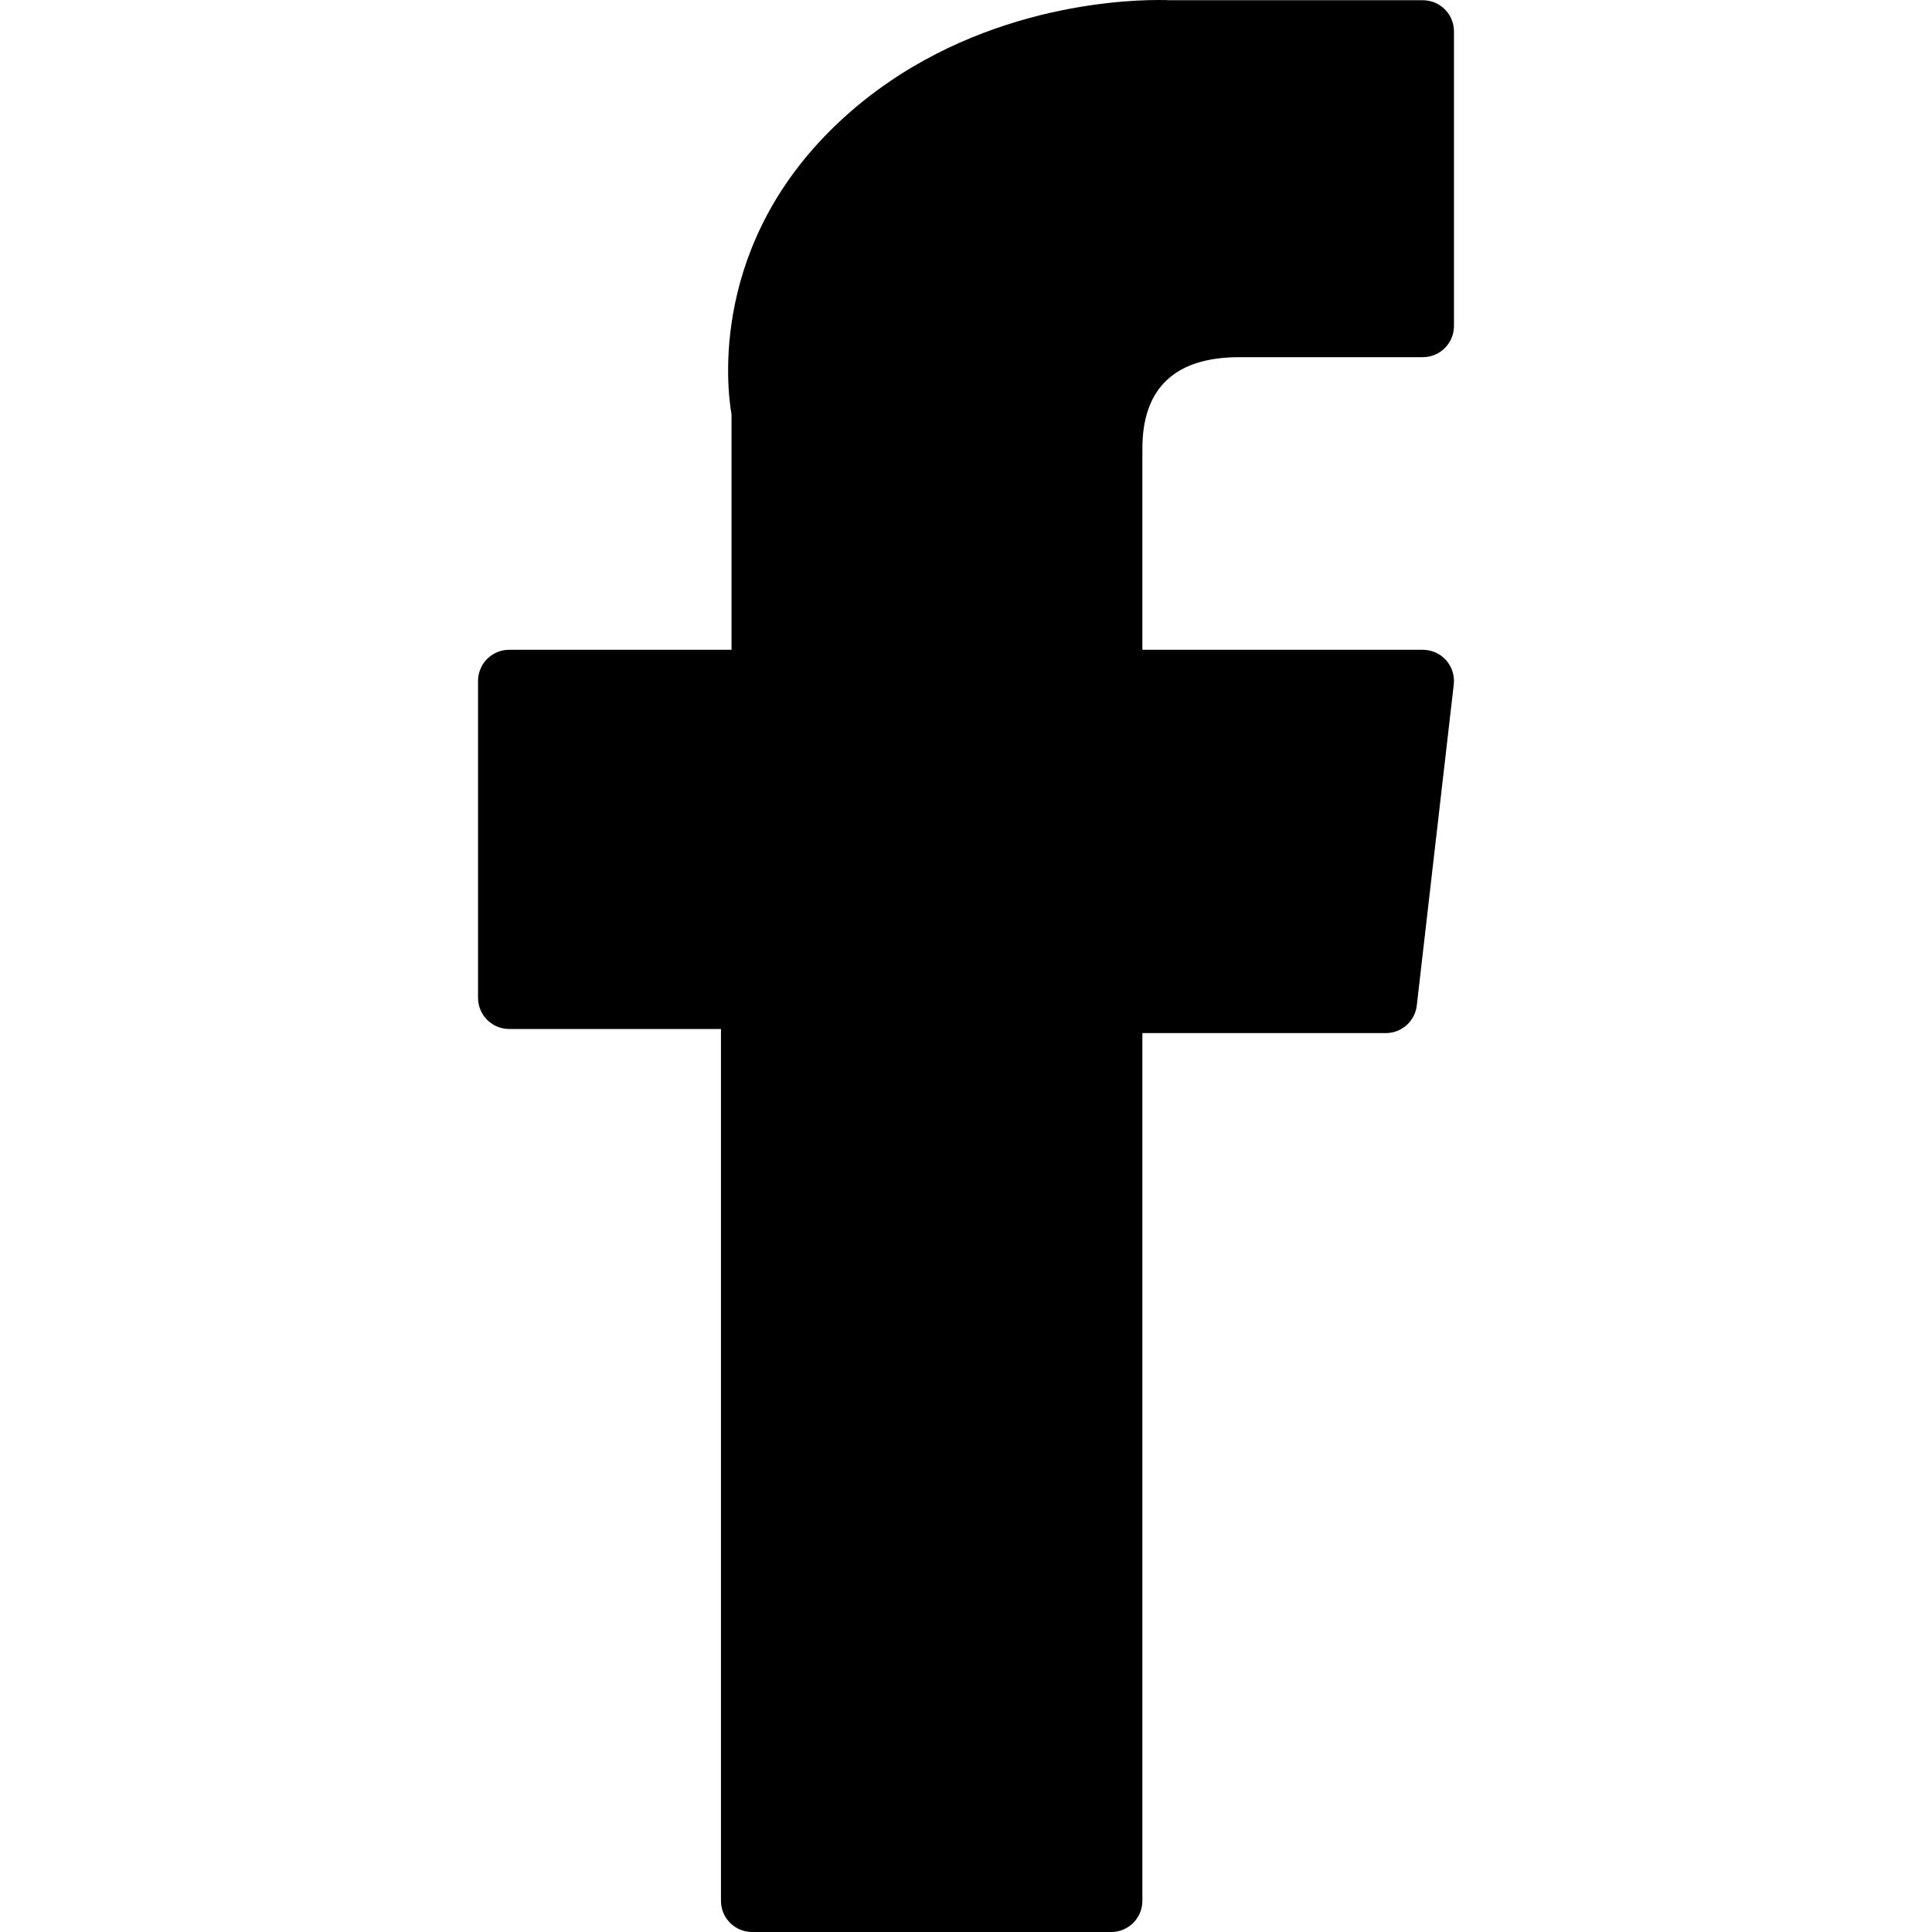
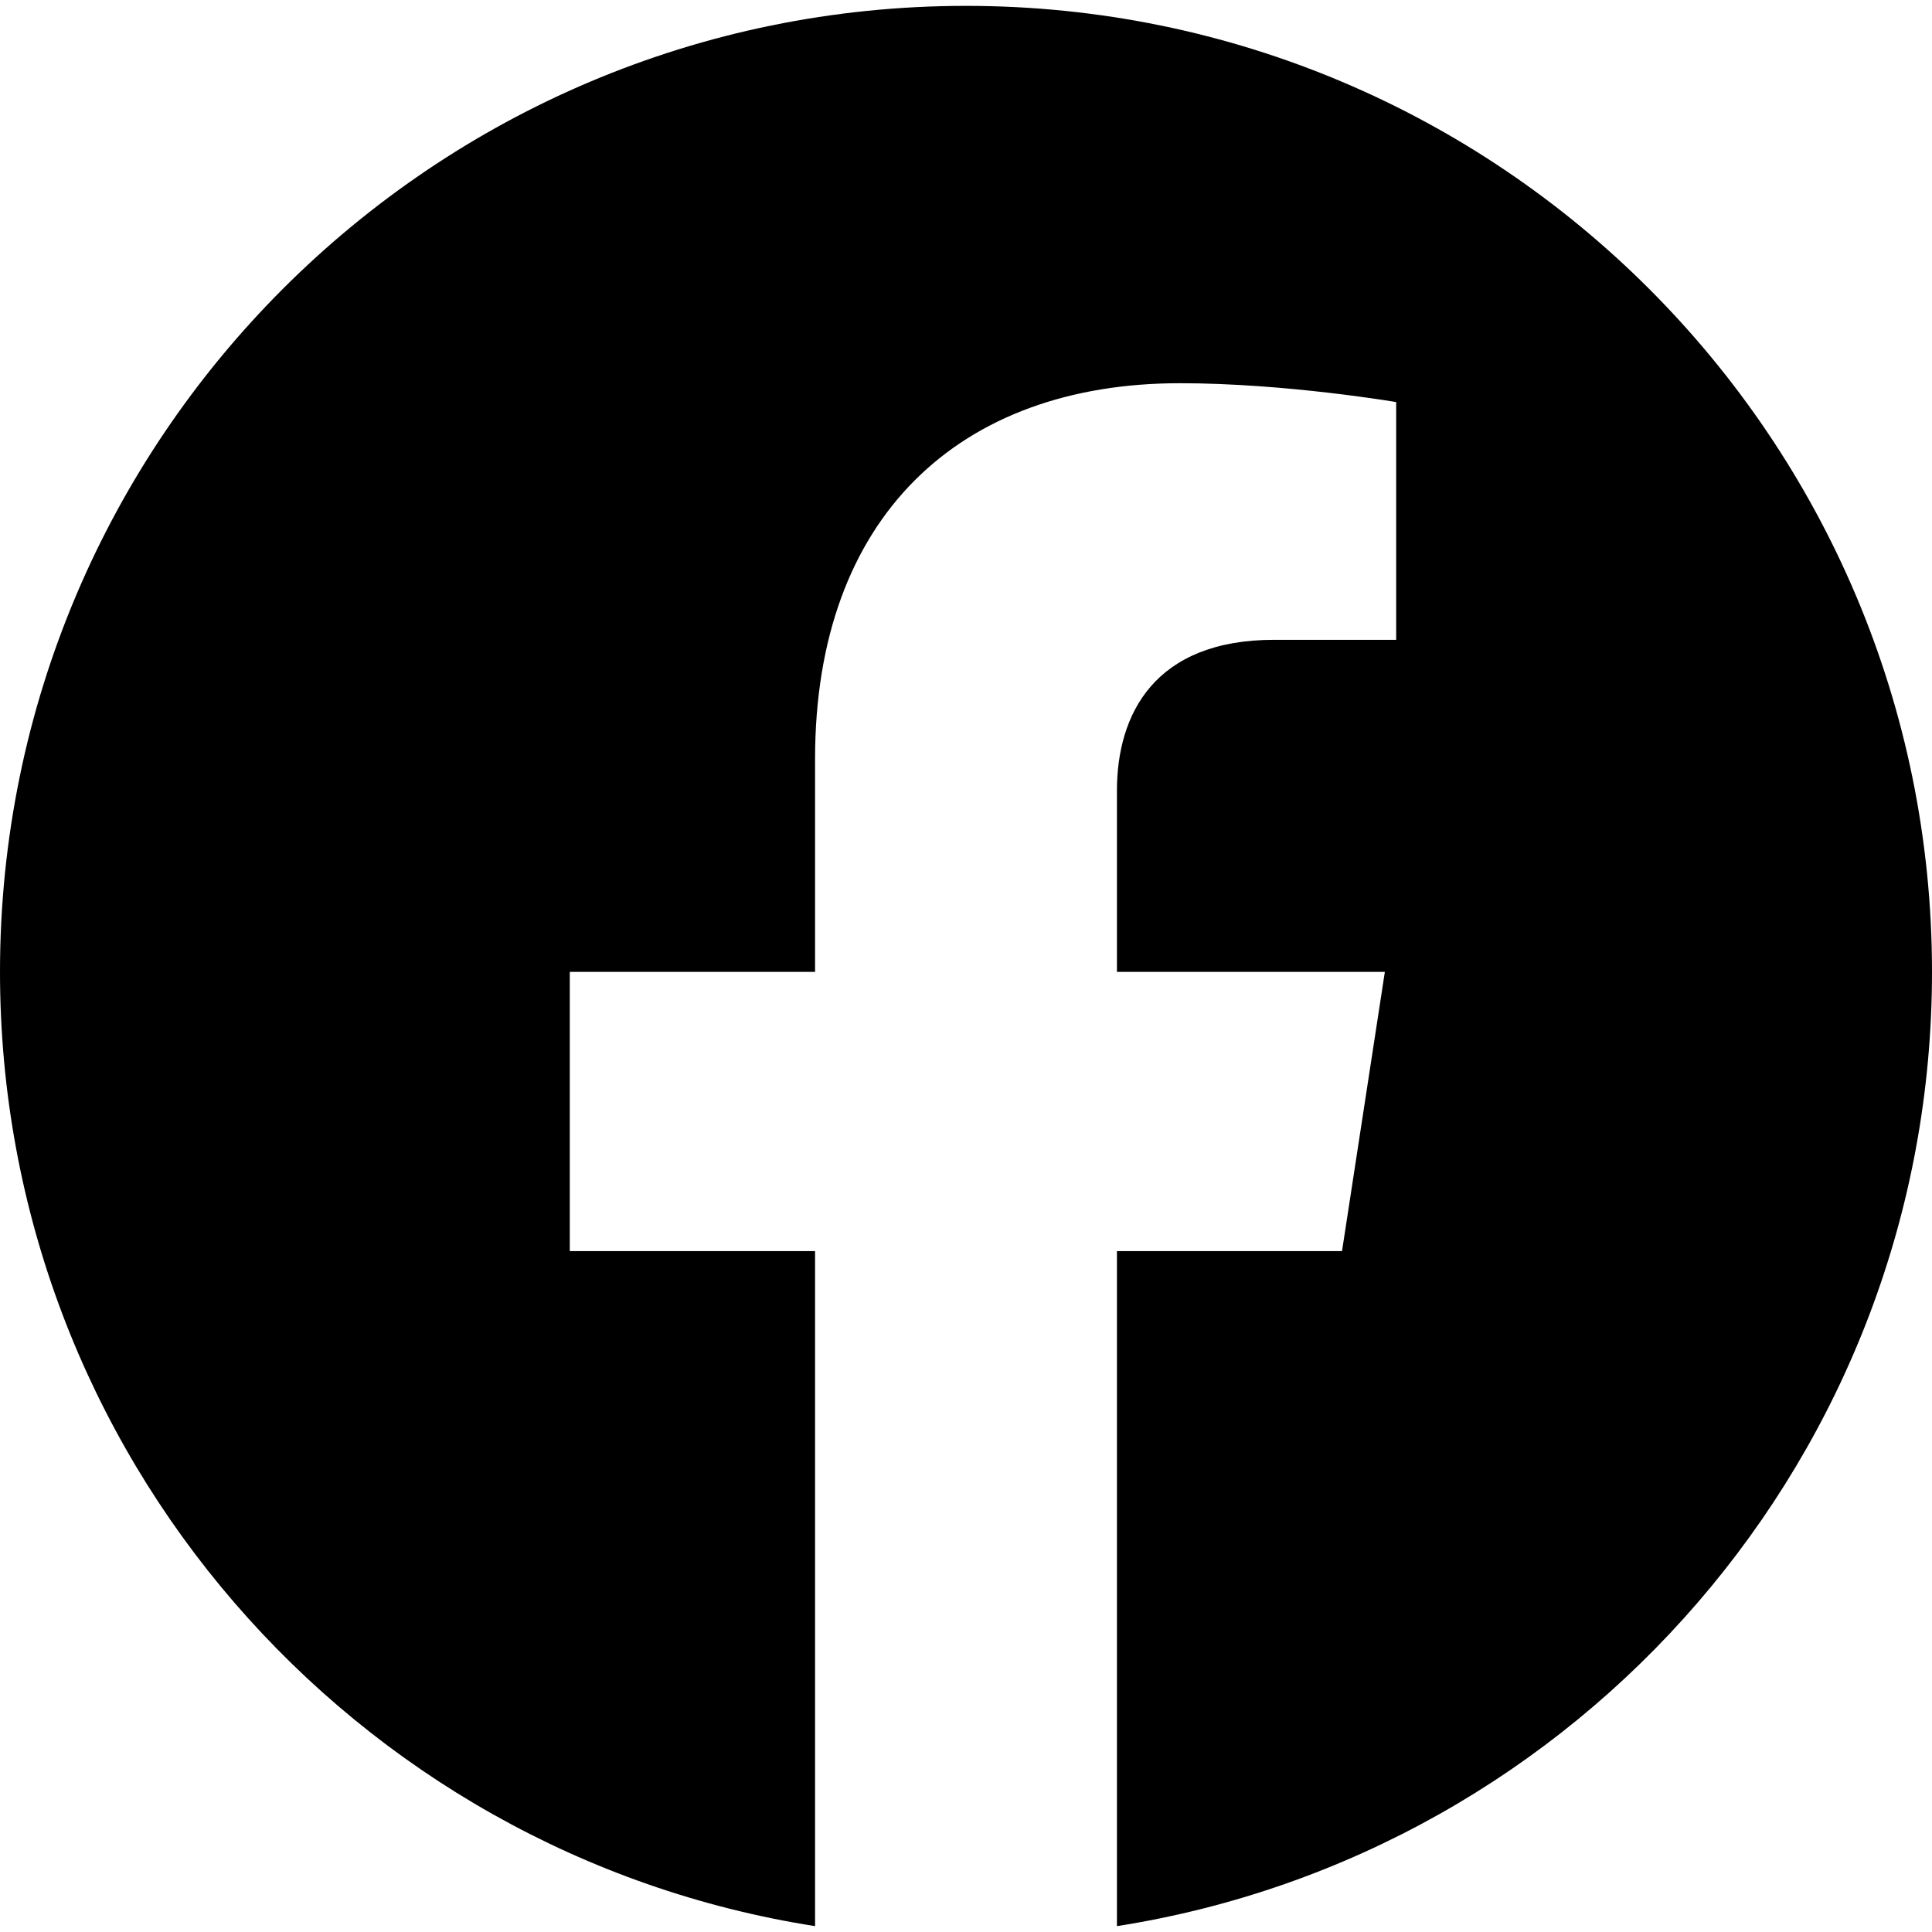
- <svg xmlns="http://www.w3.org/2000/svg" fill="#000000" height="69px" width="69px" version="1.1" id="Layer_1" viewBox="0 0 310 310" xml:space="preserve">
-   <g id="SVGRepo_bgCarrier" stroke-width="0" />
-   <g id="SVGRepo_tracerCarrier" stroke-linecap="round" stroke-linejoin="round" />
-   <g id="SVGRepo_iconCarrier">
-     <g id="XMLID_834_">
-       <path id="XMLID_835_" d="M81.703,165.106h33.981V305c0,2.762,2.238,5,5,5h57.616c2.762,0,5-2.238,5-5V165.765h39.064 c2.54,0,4.677-1.906,4.967-4.429l5.933-51.502c0.163-1.417-0.286-2.836-1.234-3.899c-0.949-1.064-2.307-1.673-3.732-1.673h-44.996 V71.978c0-9.732,5.24-14.667,15.576-14.667c1.473,0,29.42,0,29.42,0c2.762,0,5-2.239,5-5V5.037c0-2.762-2.238-5-5-5h-40.545 C187.467,0.023,186.832,0,185.896,0c-7.035,0-31.488,1.381-50.804,19.151c-21.402,19.692-18.427,43.27-17.716,47.358v37.752H81.703 c-2.762,0-5,2.238-5,5v50.844C76.703,162.867,78.941,165.106,81.703,165.106z" />
-     </g>
-   </g>
+ <svg xmlns="http://www.w3.org/2000/svg" height="100%" style="fill-rule:evenodd;clip-rule:evenodd;stroke-linejoin:round;stroke-miterlimit:2;" version="1.1" viewBox="0 0 512 512" width="100%" xml:space="preserve">
+   <path d="M512,257.555c0,-141.385 -114.615,-256 -256,-256c-141.385,0 -256,114.615 -256,256c0,127.777 93.616,233.685 216,252.89l0,-178.89l-65,0l0,-74l65,0l0,-56.4c0,-64.16 38.219,-99.6 96.695,-99.6c28.009,0 57.305,5 57.305,5l0,63l-32.281,0c-31.801,0 -41.719,19.733 -41.719,39.978l0,48.022l71,0l-11.35,74l-59.65,0l0,178.89c122.385,-19.205 216,-125.113 216,-252.89Z" style="fill-rule:nonzero;" />
</svg>
